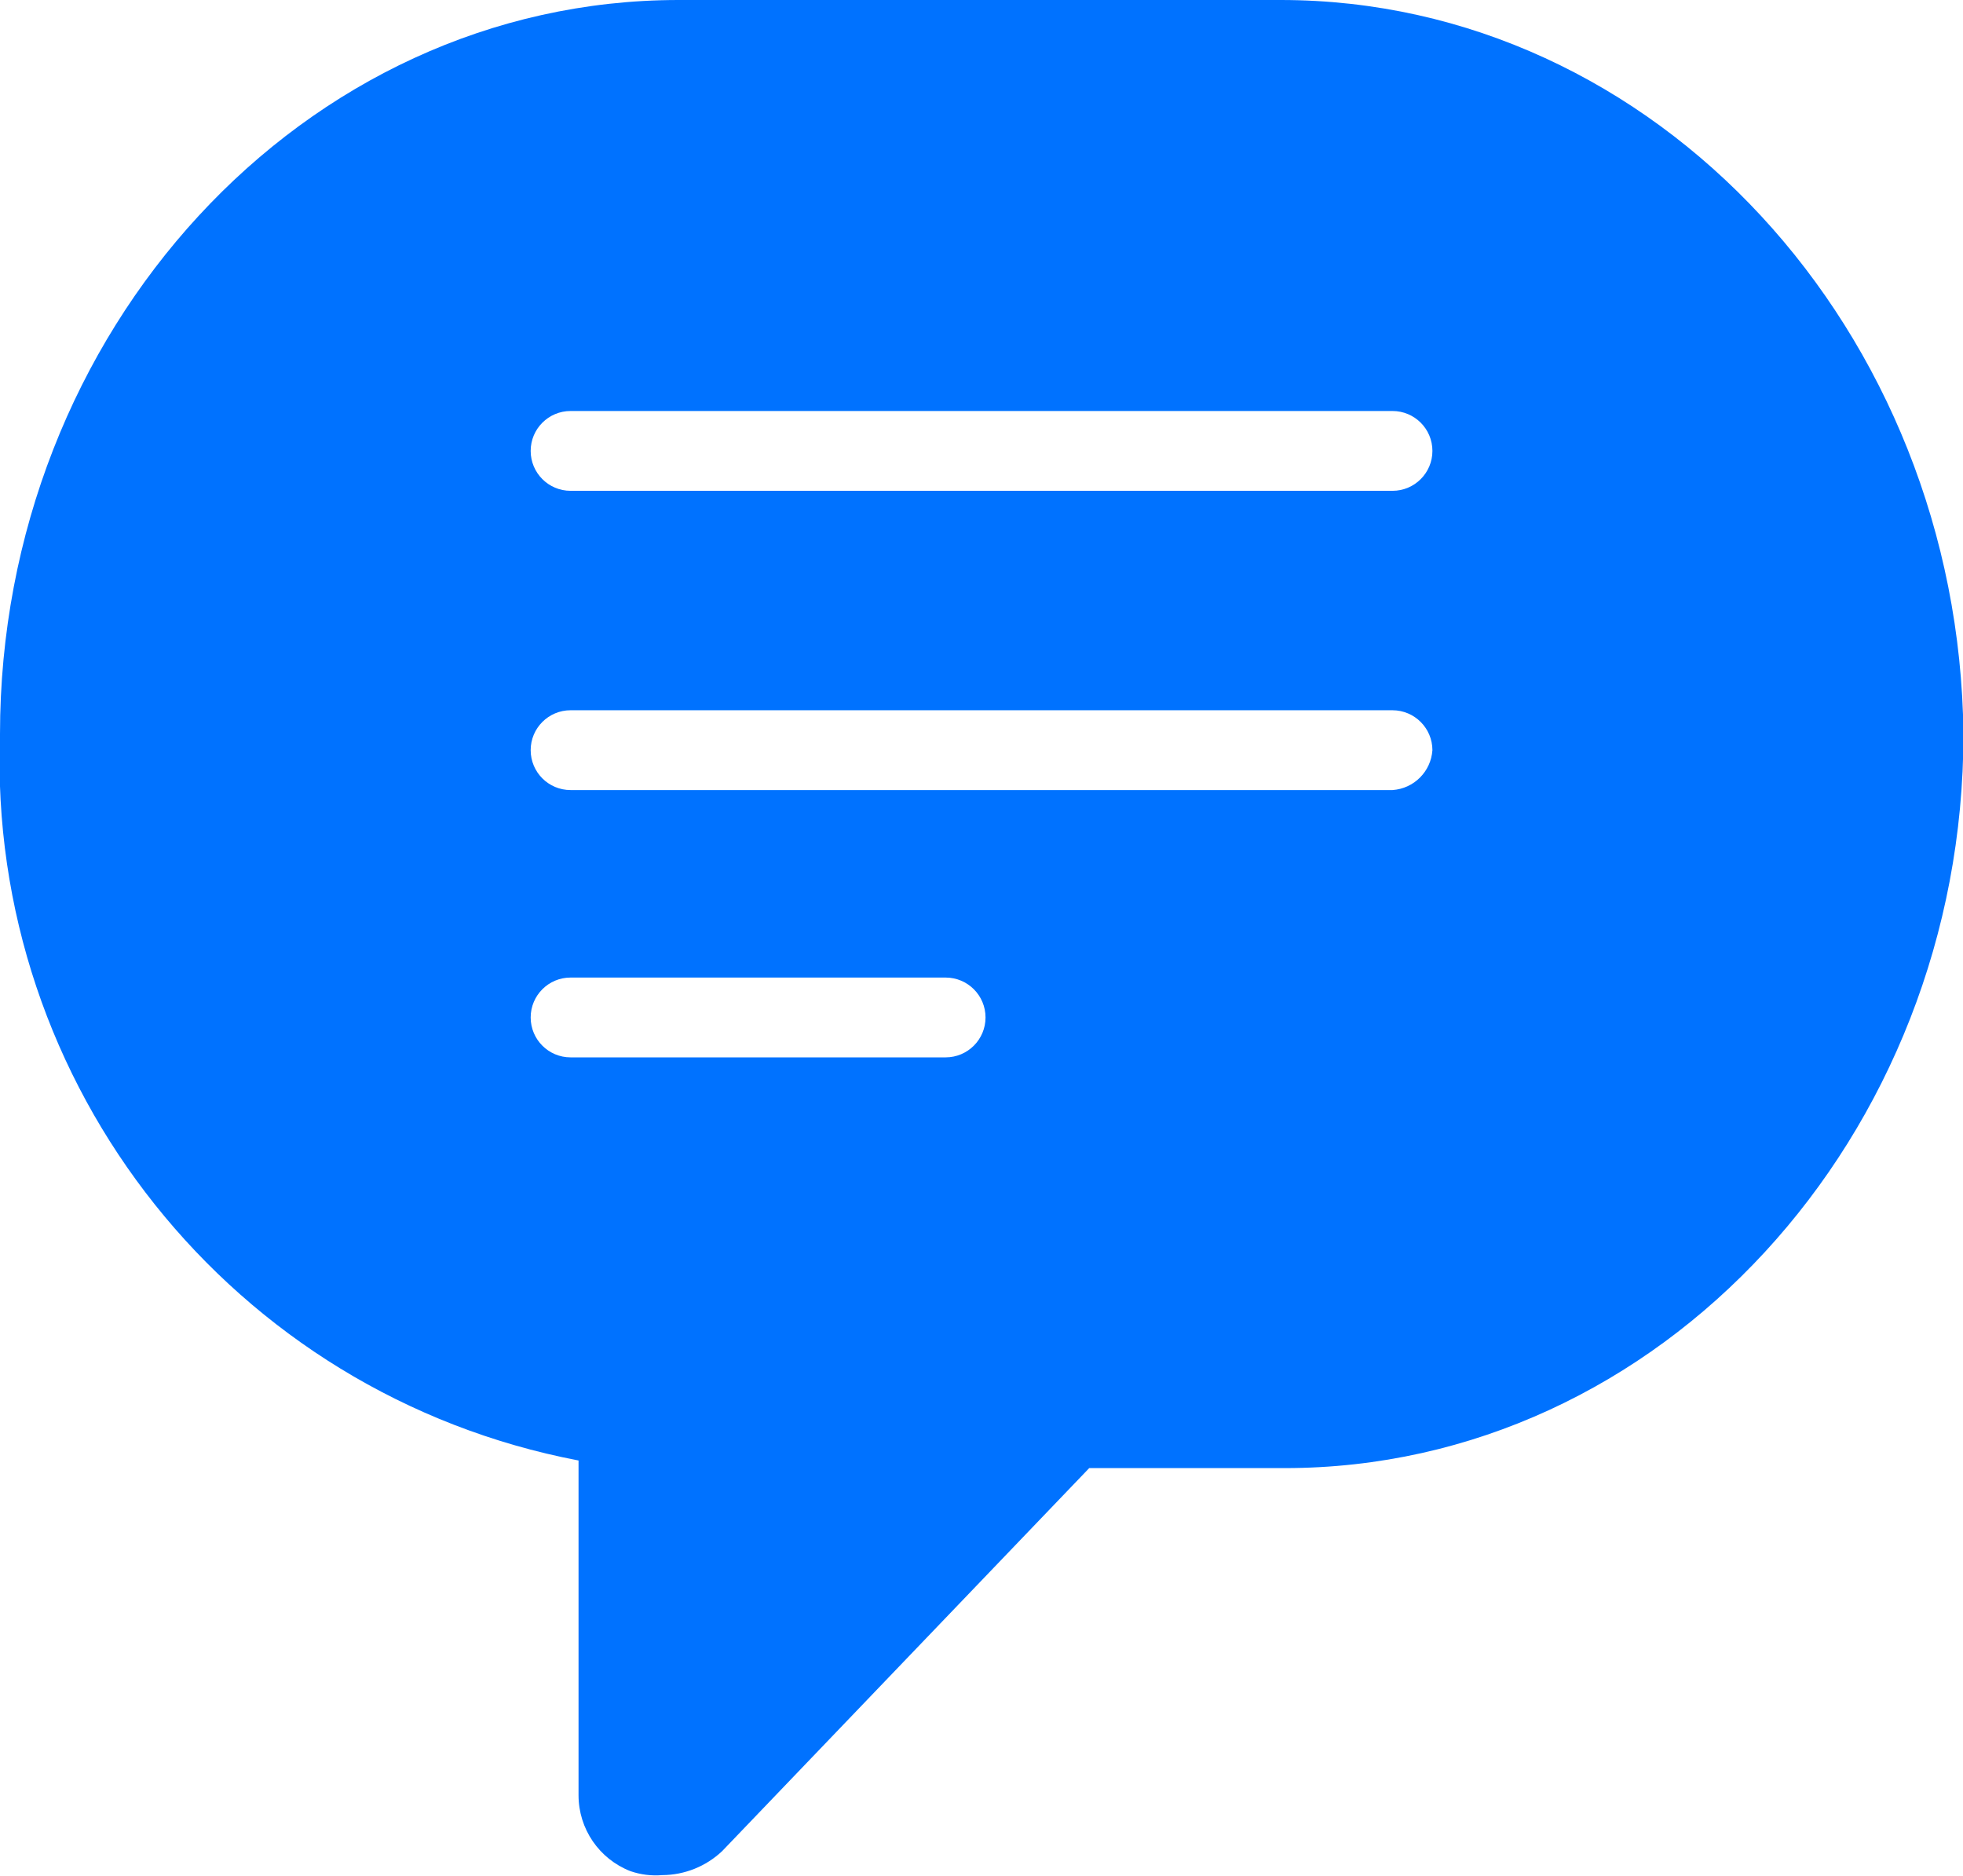
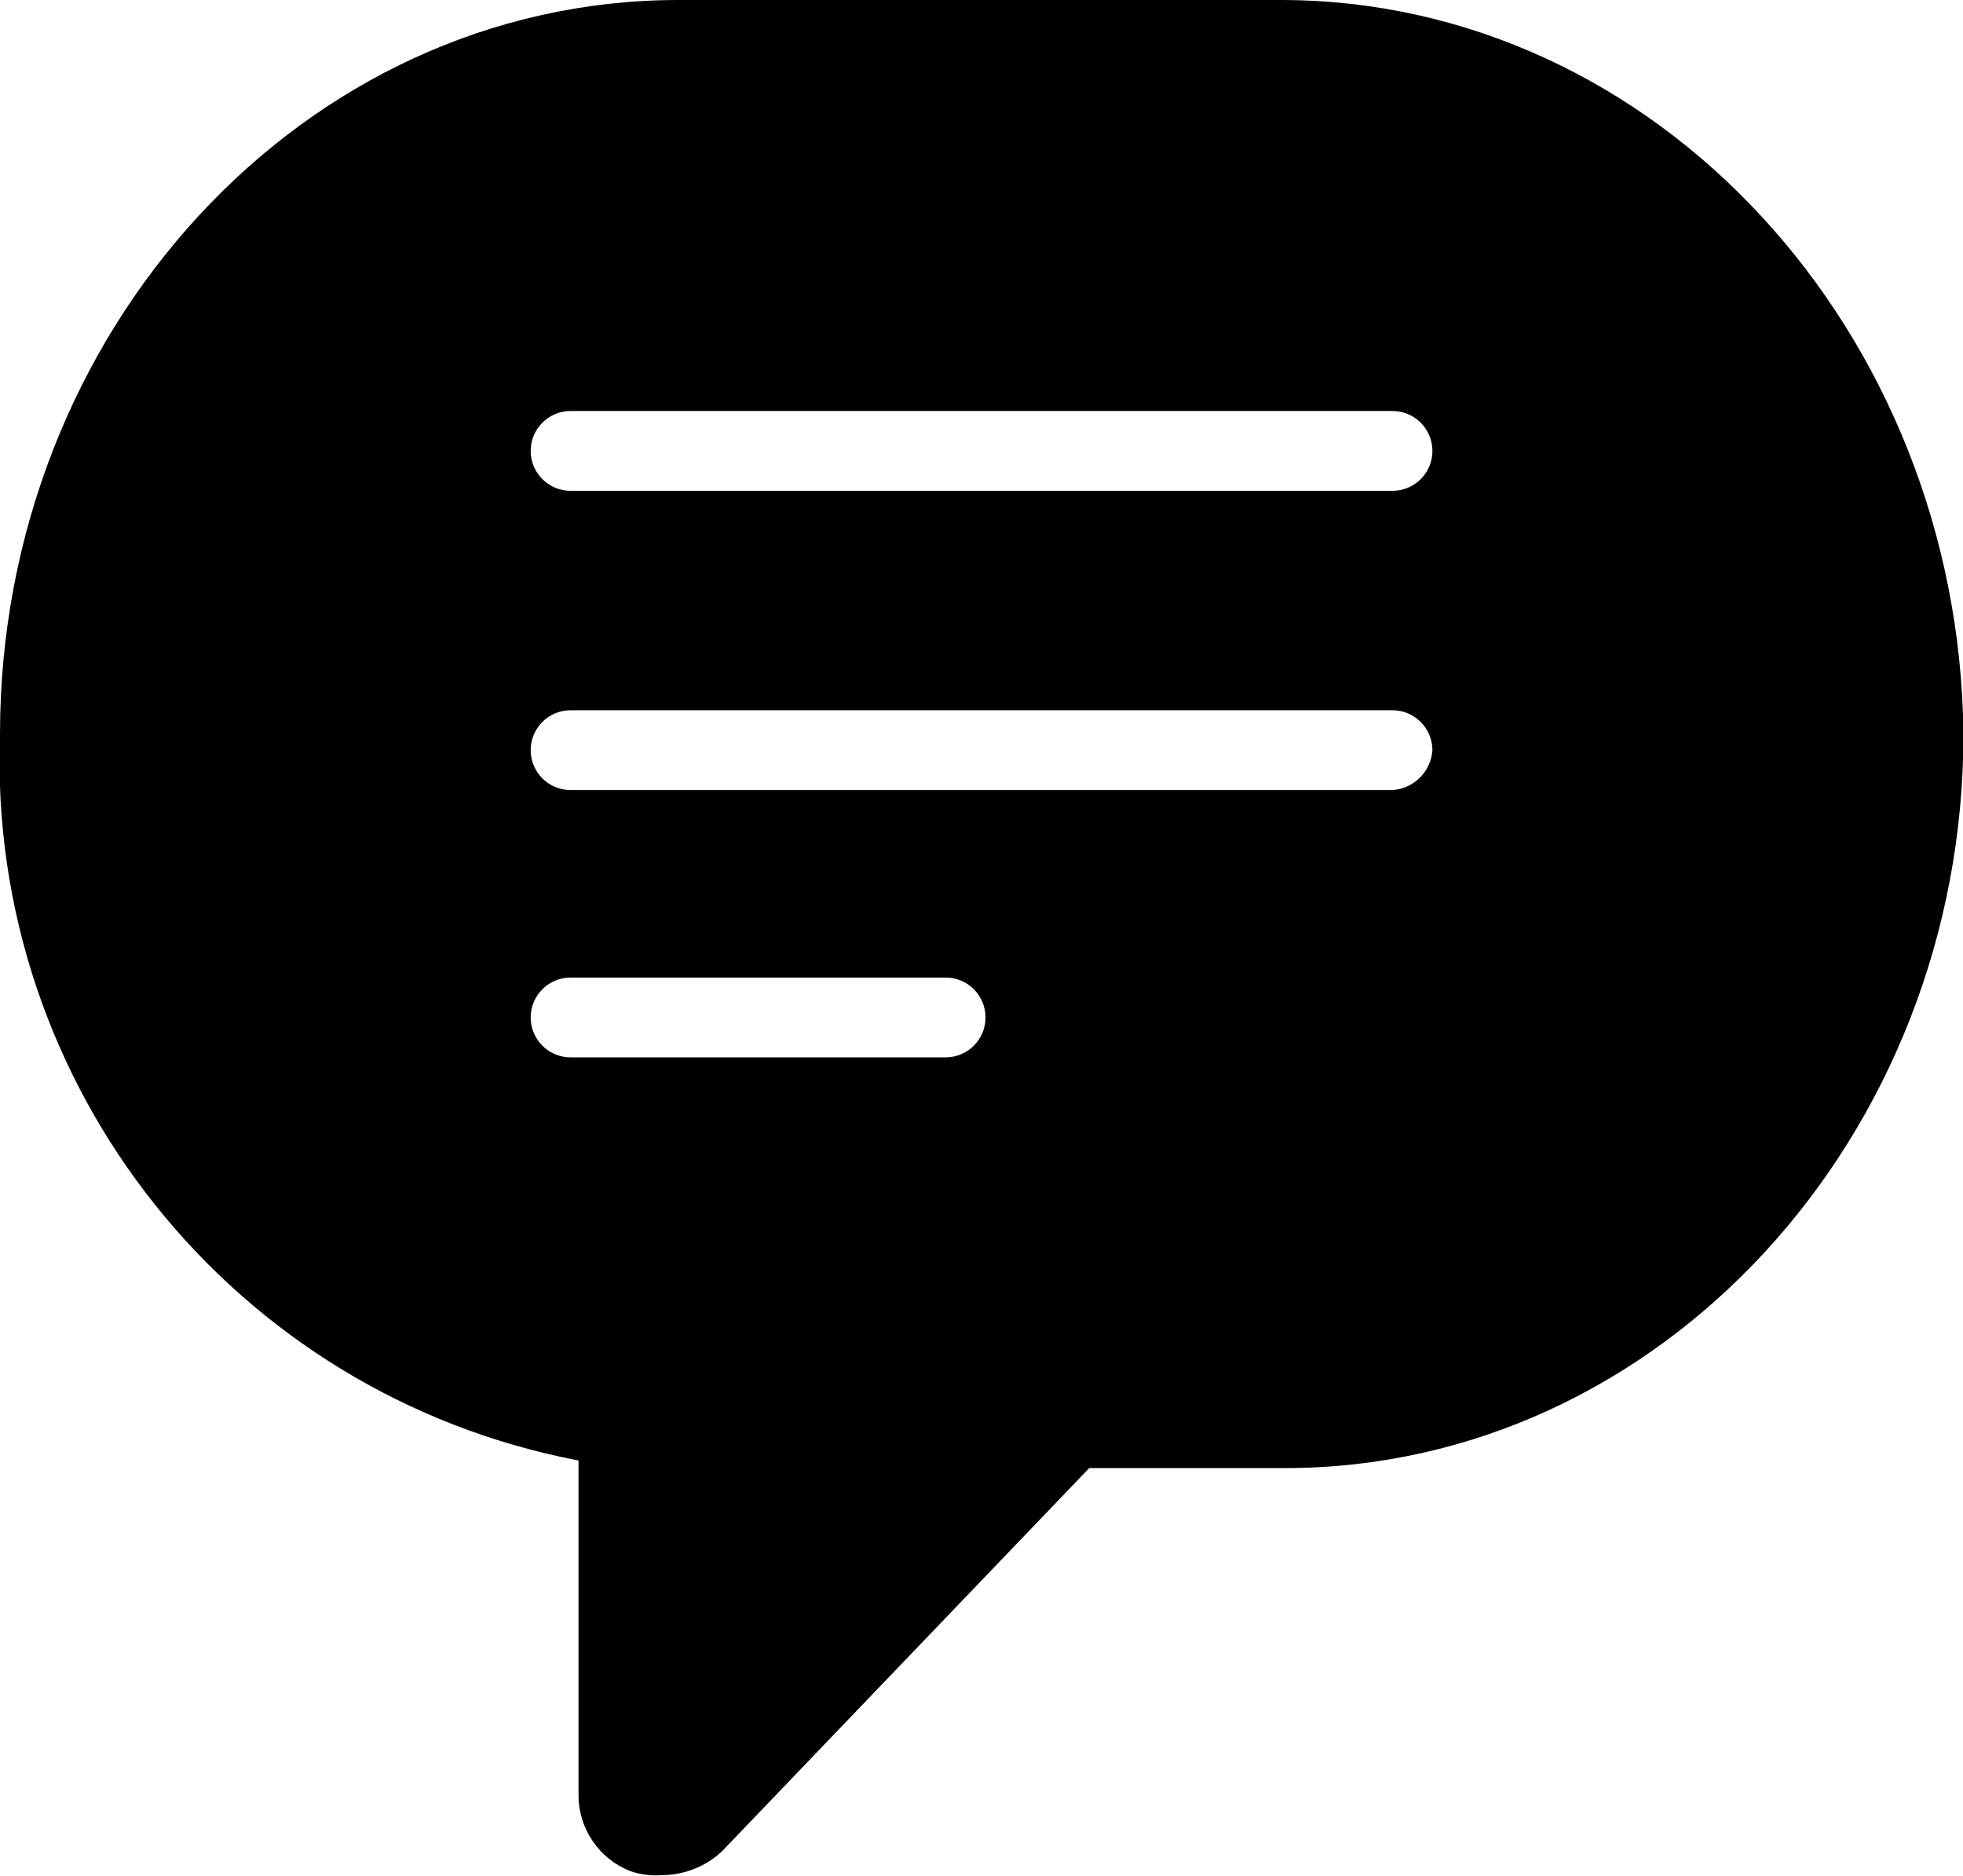
<svg xmlns="http://www.w3.org/2000/svg" viewBox="0 0 21.695 20.725">
-   <defs>
-     <style>
-       .cls-1 {
-         fill: #0072ff;
-       }
-     </style>
-   </defs>
  <path id="Path_708" data-name="Path 708" class="cls-1" d="M14.155,0H7.5C3.351,0,0,3.66,0,8.114a7.878,7.878,0,0,0,6.394,8.026v3.7a.9.9,0,0,0,.573.838.86.86,0,0,0,.353.044.972.972,0,0,0,.661-.265l4.057-4.233H14.2c4.145,0,7.5-3.66,7.5-8.114C21.651,3.66,18.3,0,14.155,0Zm-3.7,11.685H6.306a.441.441,0,1,1,0-.882h4.145a.441.441,0,1,1,0,.882ZM15.39,8.731H6.306a.441.441,0,0,1,0-.882H15.39a.442.442,0,0,1,.441.441A.474.474,0,0,1,15.39,8.731Zm0-3.307H6.306a.441.441,0,1,1,0-.882H15.39a.441.441,0,1,1,0,.882Z" />
</svg>
